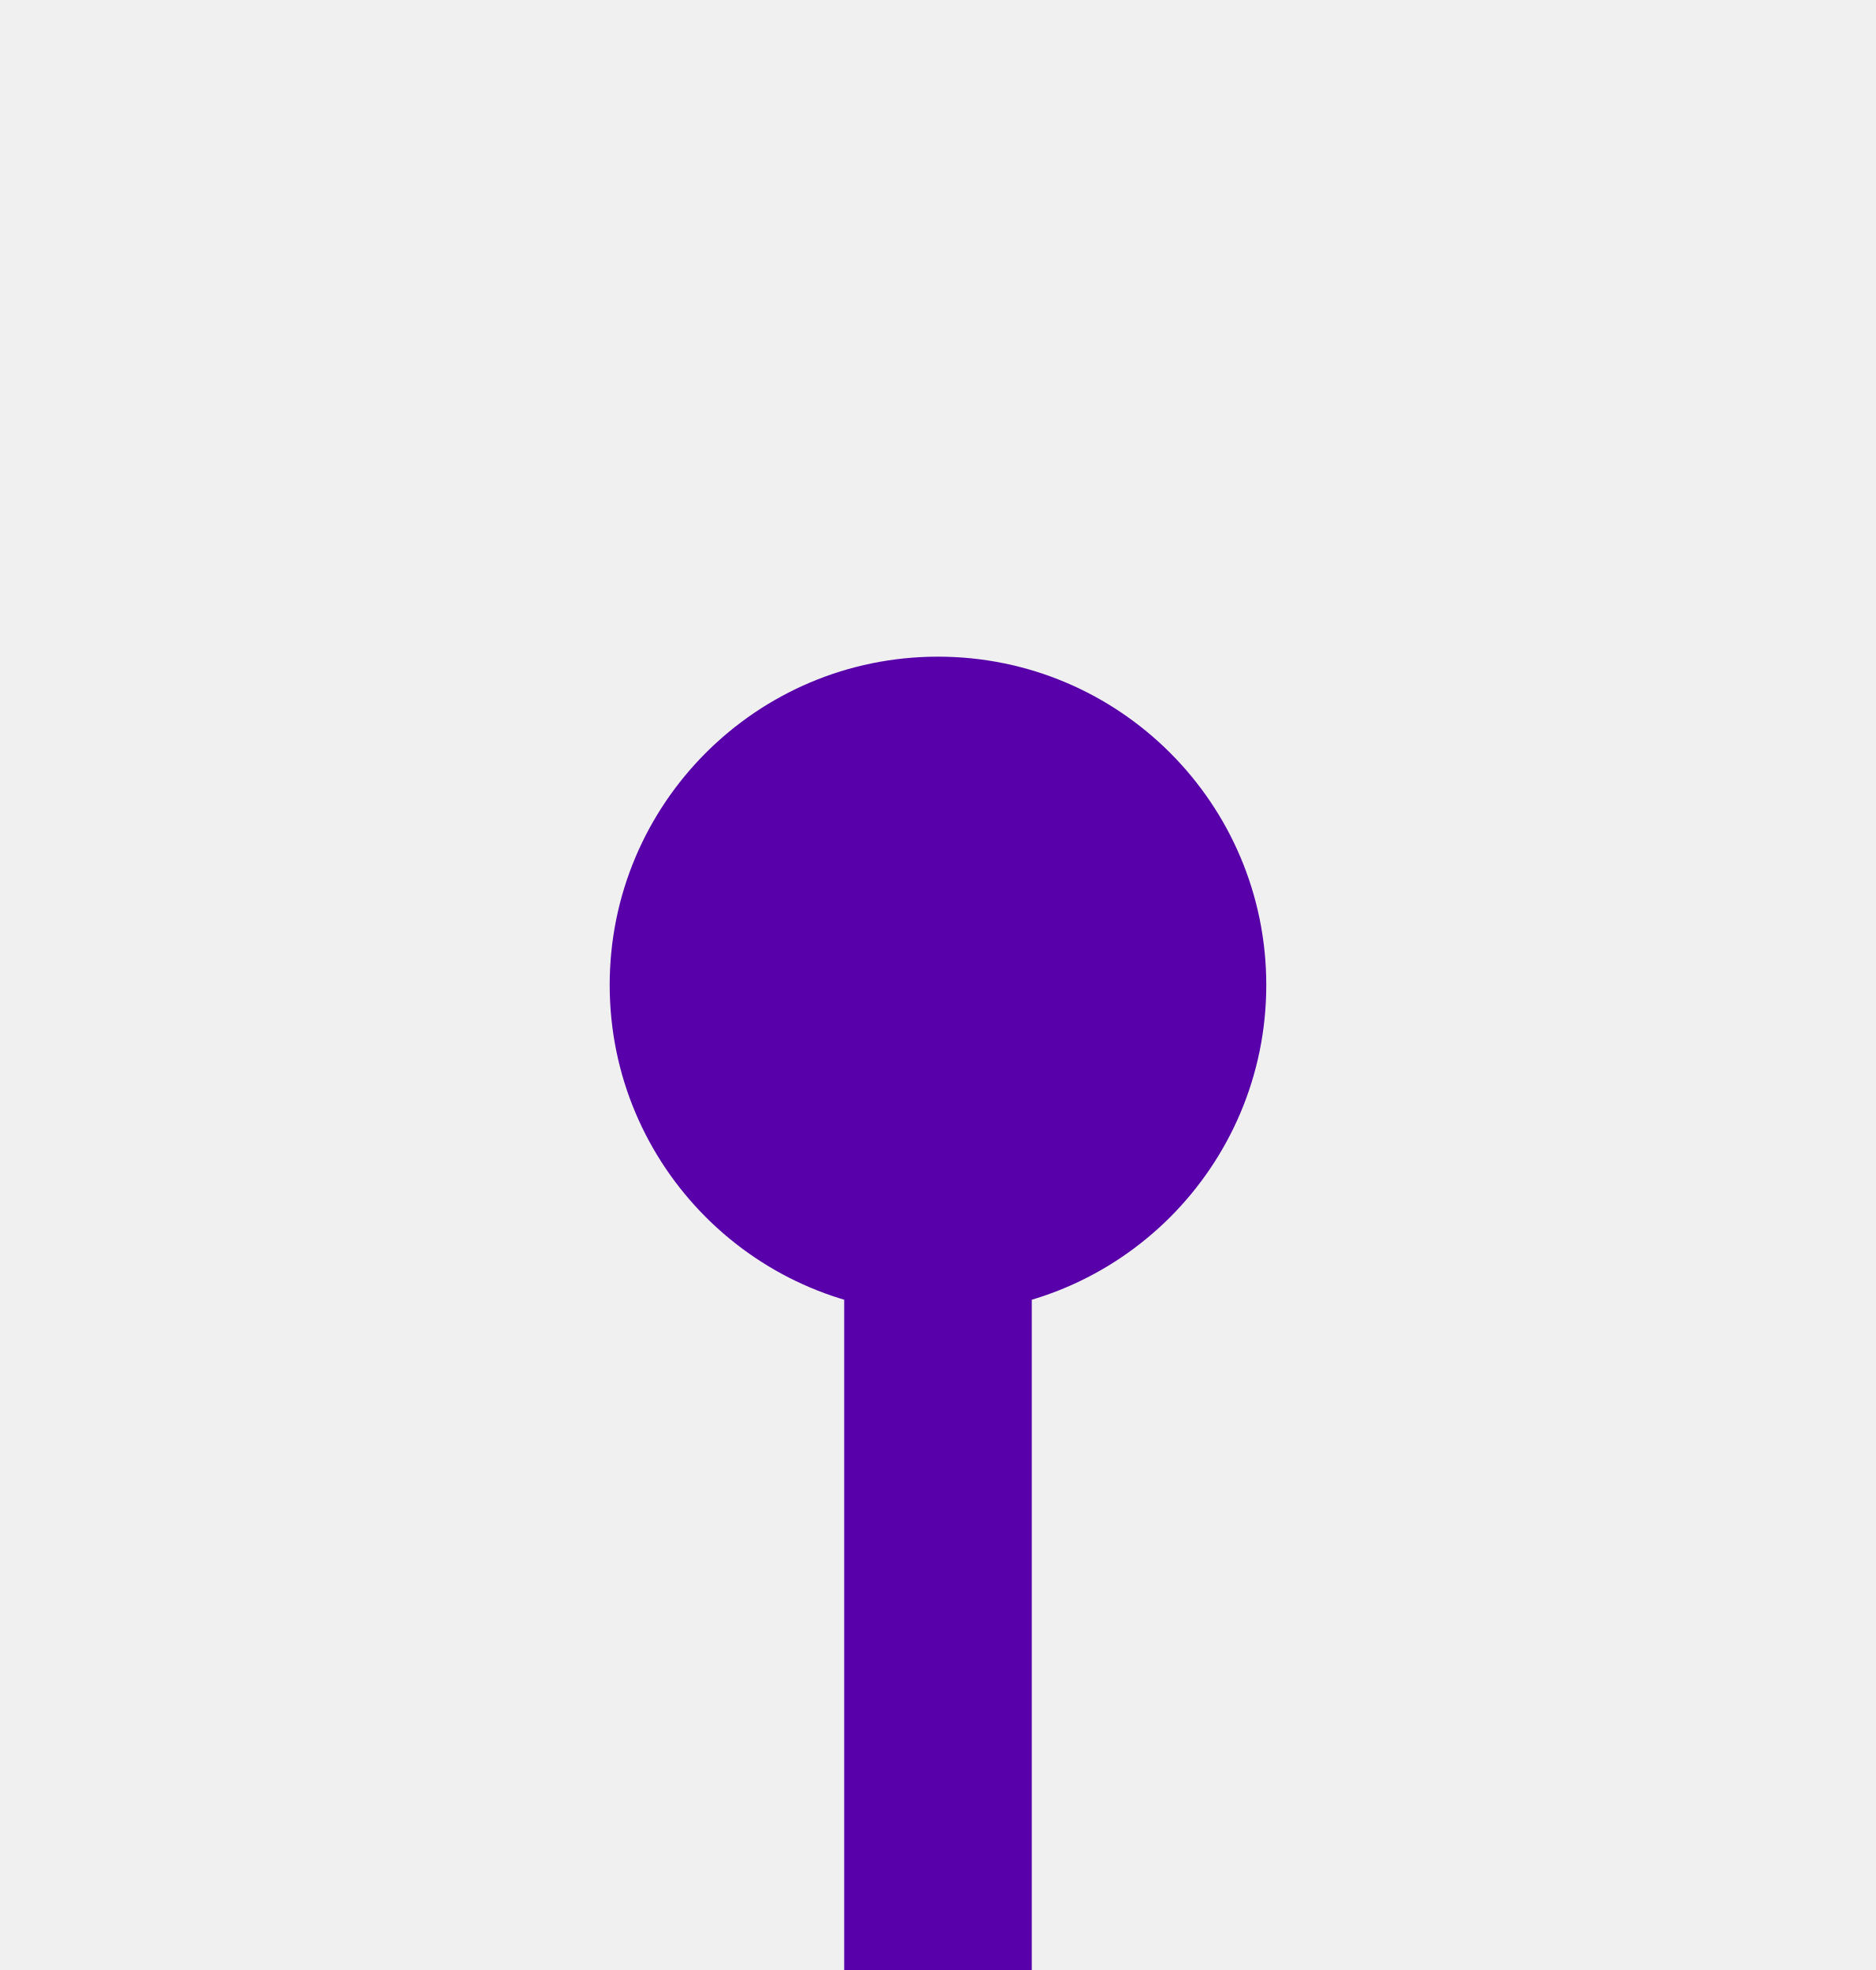
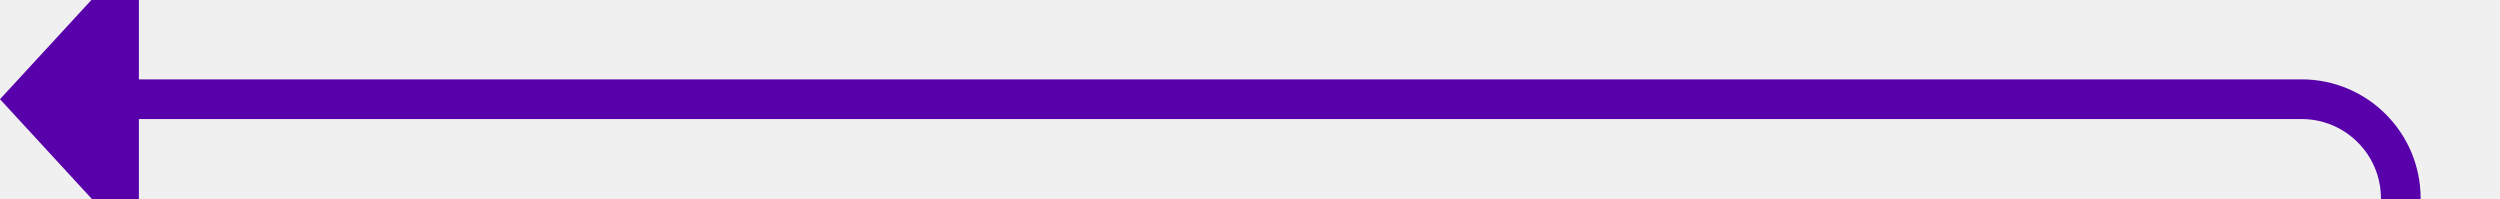
- <svg xmlns="http://www.w3.org/2000/svg" version="1.1" width="20px" height="21px" preserveAspectRatio="xMidYMin meet" viewBox="672 2534 18 21">
-   <defs>
-     <mask fill="white" id="Clip91">
-       <path d="M 503 2574  L 575 2574  L 575 2601  L 503 2601  Z M 341 2531  L 691 2531  L 691 2601  L 341 2601  Z " fill-rule="evenodd" />
-     </mask>
-   </defs>
-   <path d="M 681 2543  L 681 2583  A 5 5 0 0 1 676 2588 L 357 2588  " stroke-width="2" stroke-dasharray="0" stroke="rgba(88, 0, 170, 1)" fill="none" class="stroke" mask="url(#Clip91)" />
-   <path d="M 681 2541  A 3.5 3.5 0 0 0 677.5 2544.5 A 3.5 3.5 0 0 0 681 2548 A 3.5 3.5 0 0 0 684.5 2544.5 A 3.5 3.5 0 0 0 681 2541 Z M 358 2580.4  L 351 2588  L 358 2595.6  L 358 2580.4  Z " fill-rule="nonzero" fill="rgba(88, 0, 170, 1)" stroke="none" class="fill" mask="url(#Clip91)" />
+ <svg xmlns="http://www.w3.org/2000/svg" version="1.1" width="126px" height="10px" preserveAspectRatio="xMinYMid meet" viewBox="570 6583 126 8">
+   <path d="M 811 6704  L 696 6704  A 5 5 0 0 1 691 6699 L 691 6592  A 5 5 0 0 0 686 6587 L 576 6587  " stroke-width="2" stroke-dasharray="0" stroke="rgba(88, 0, 170, 1)" fill="none" class="stroke" />
+   <path d="M 809.5 6700.5  A 3.5 3.5 0 0 0 806 6704 A 3.5 3.5 0 0 0 809.5 6707.5 A 3.5 3.5 0 0 0 813 6704 A 3.5 3.5 0 0 0 809.5 6700.5 Z M 577 6579.4  L 570 6587  L 577 6594.6  L 577 6579.4  Z " fill-rule="nonzero" fill="rgba(88, 0, 170, 1)" stroke="none" class="fill" />
</svg>
